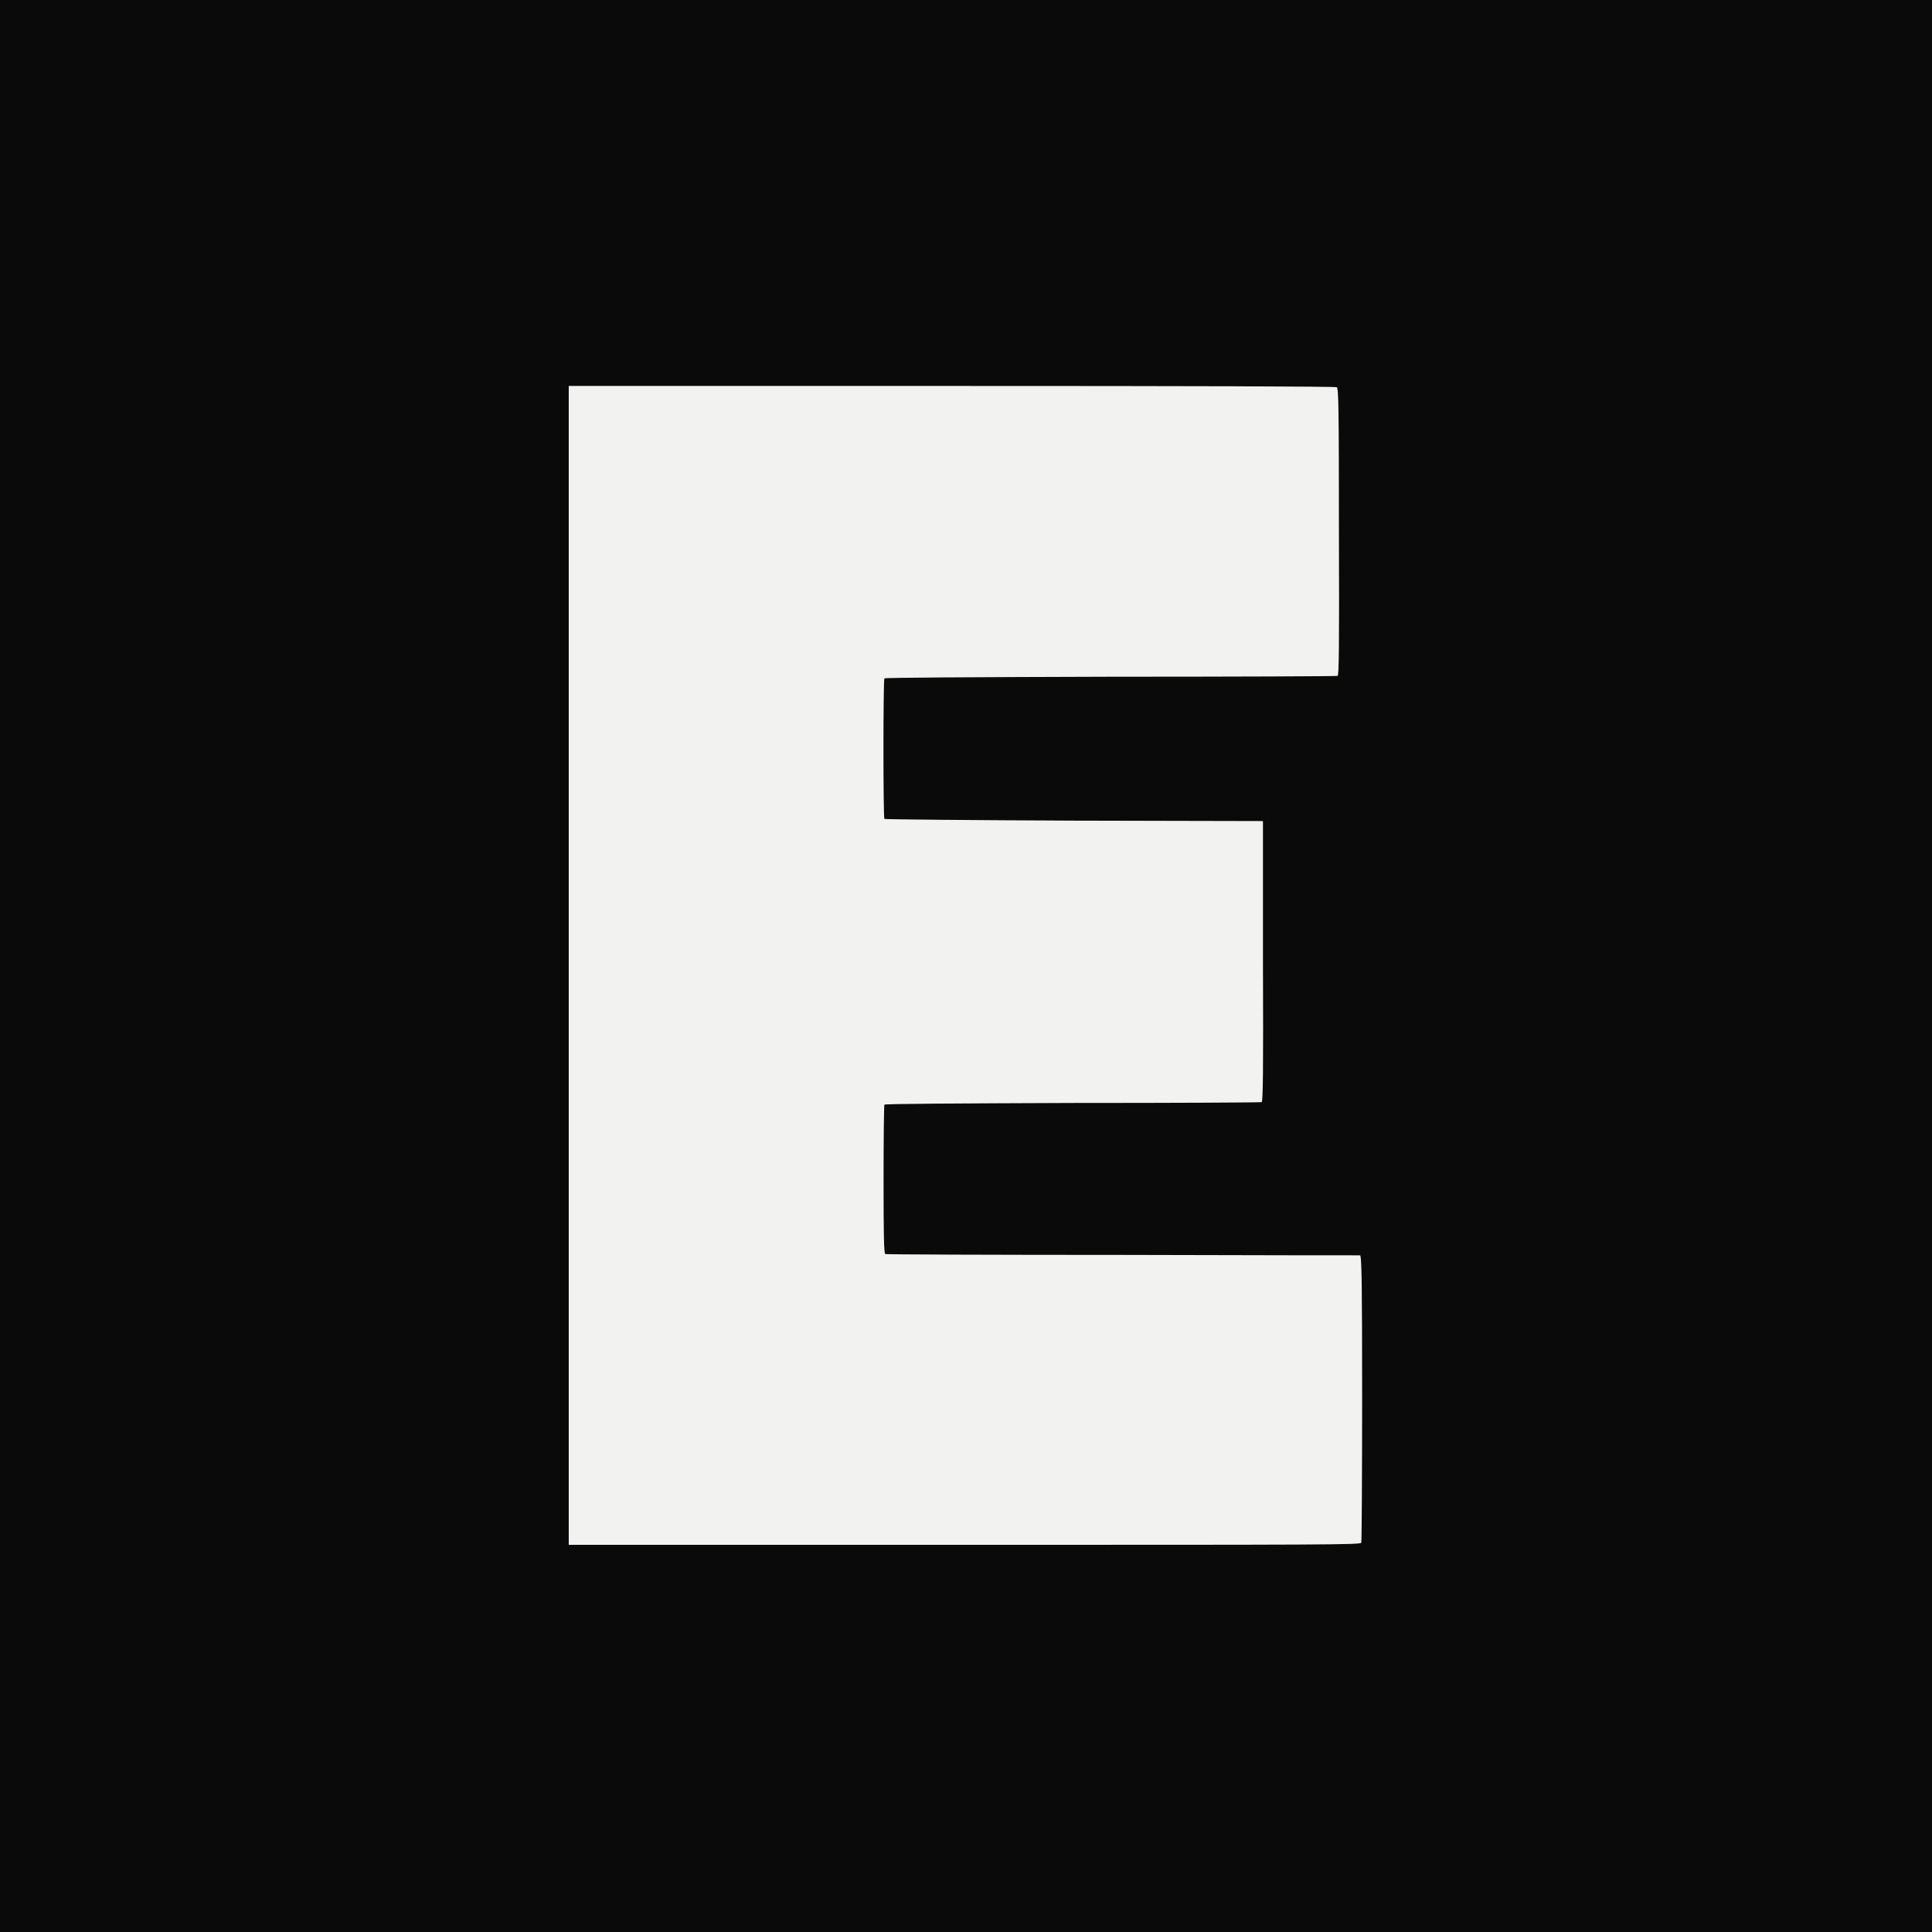
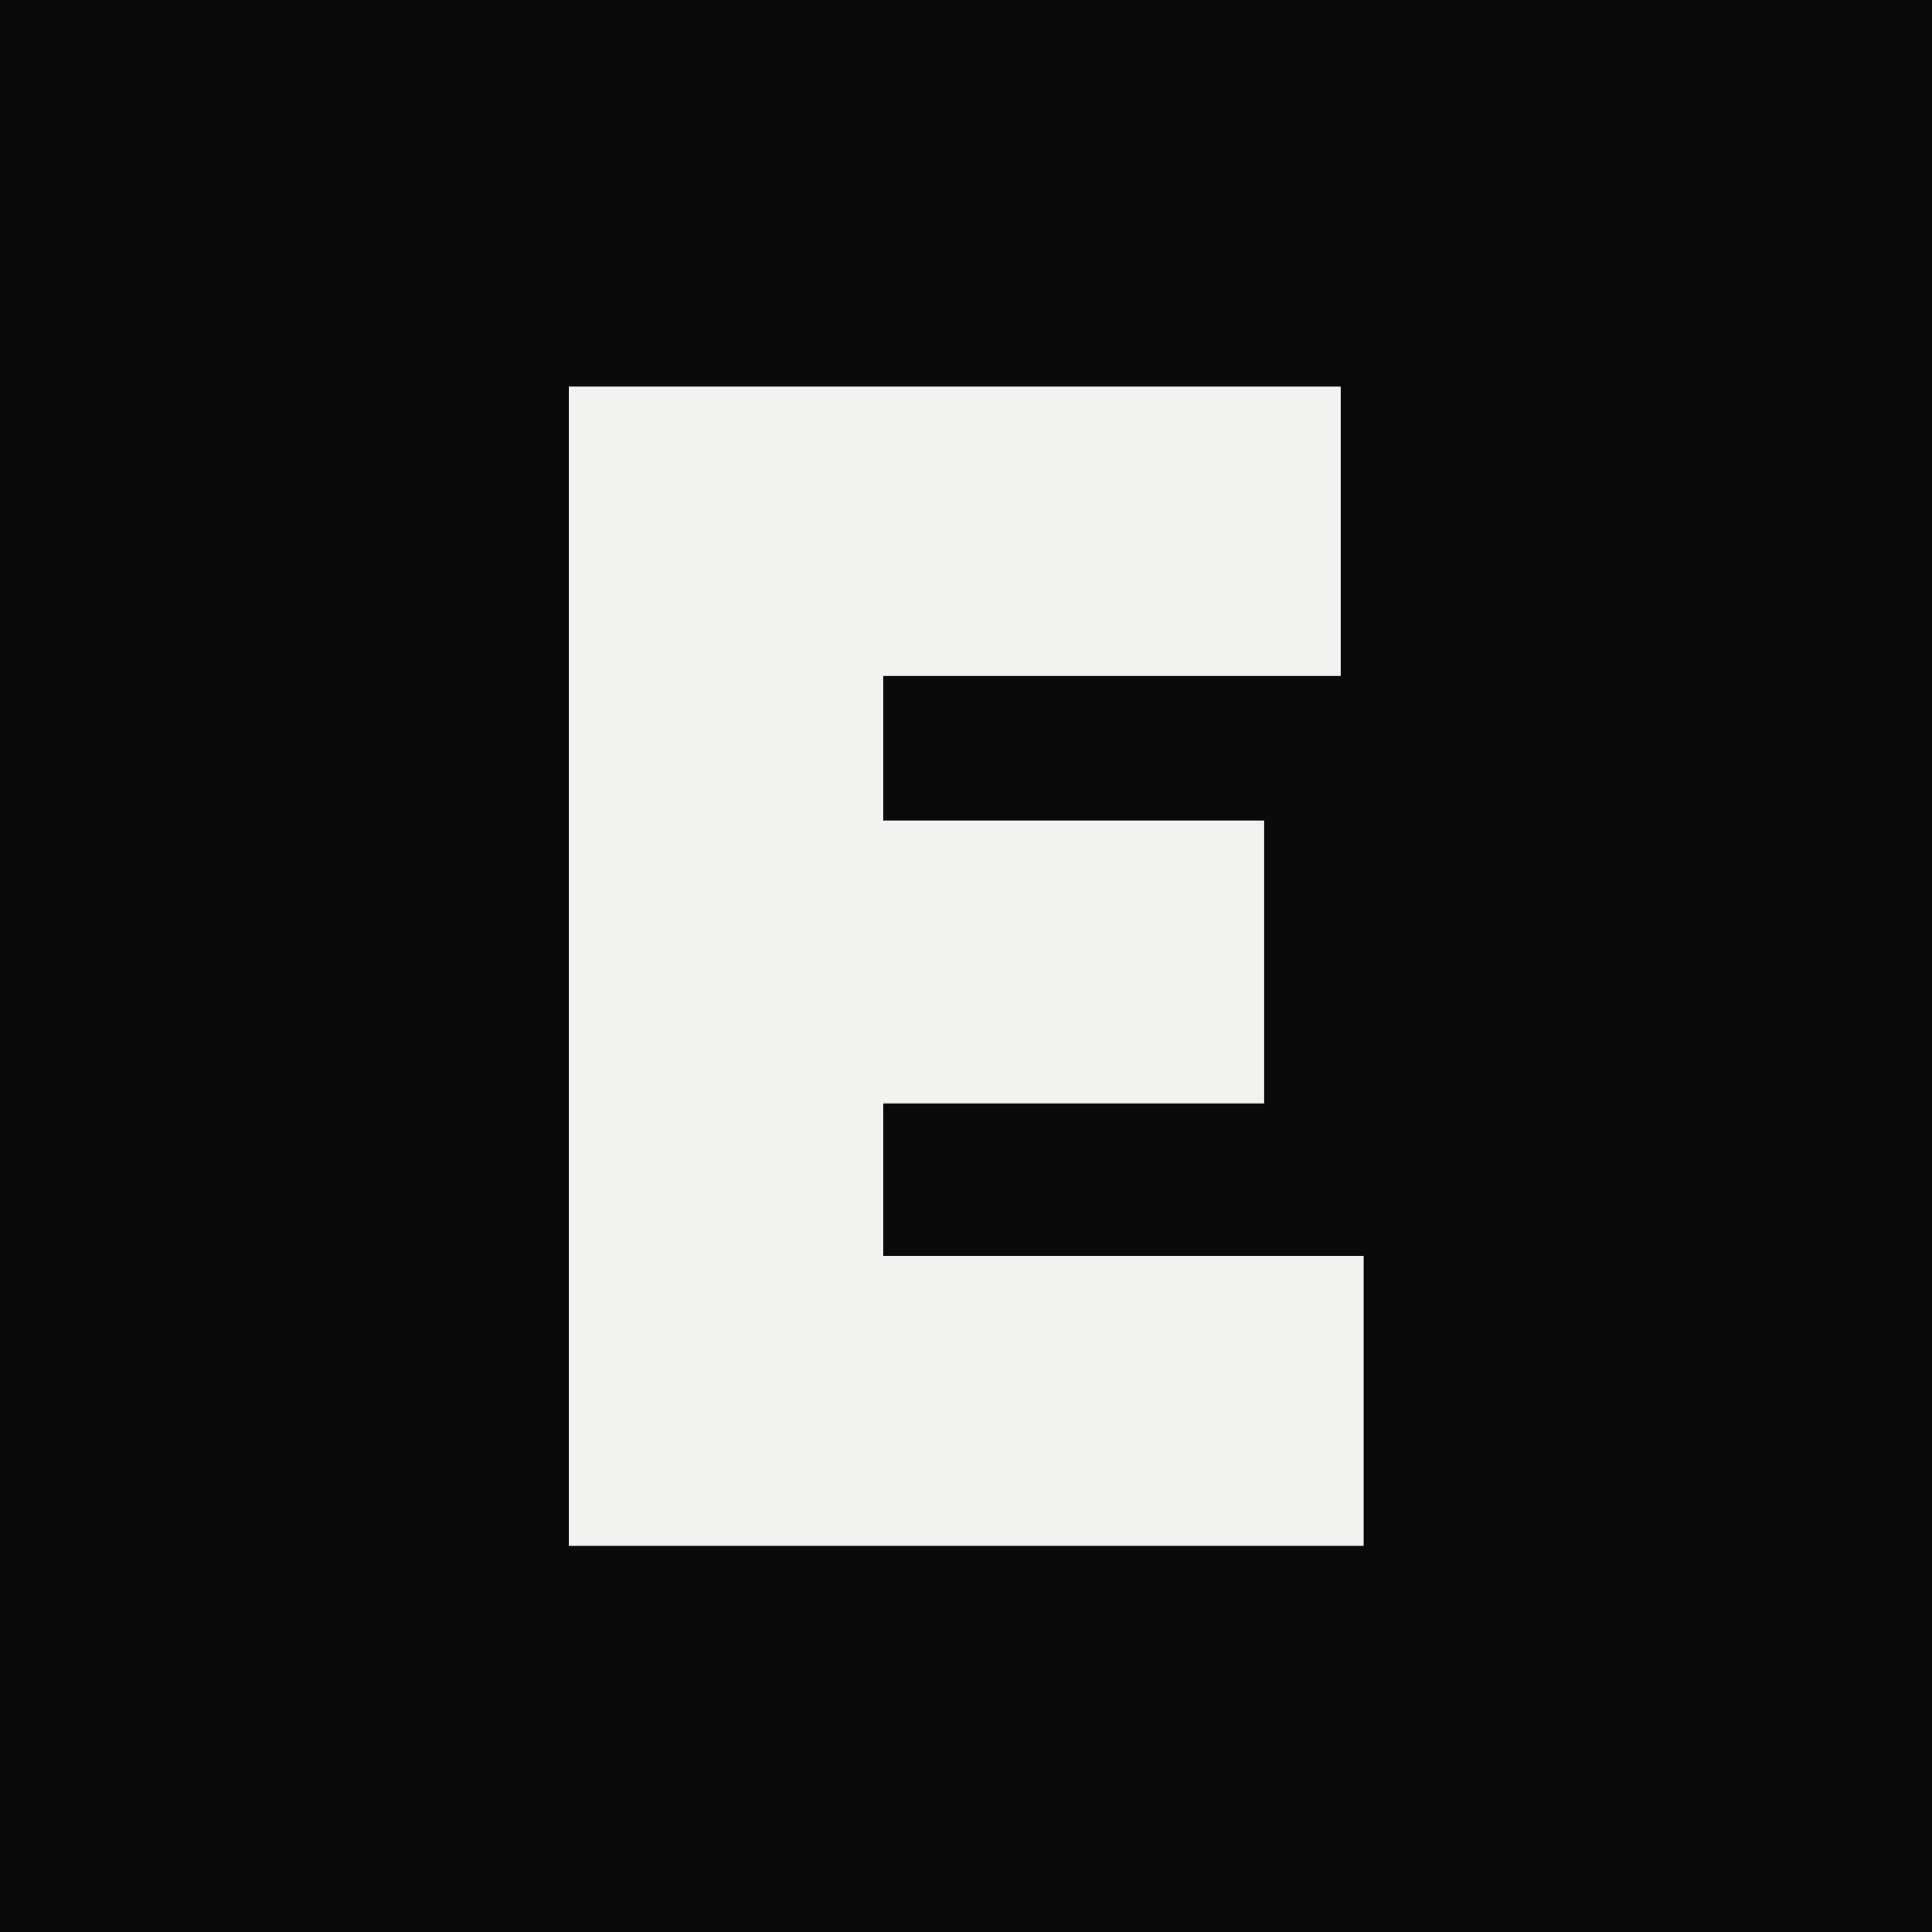
<svg xmlns="http://www.w3.org/2000/svg" viewBox="0 0 16 16" width="16" height="16">
  <rect width="16" height="16" fill="#0A0A0B" />
-   <path fill="#F2F2F0" transform="translate(4.71 0.61) scale(0.03495)" d="M0 211.3L0 74L90.7 74.0C147.3 74.0 181.6 74.1 182 74.3C182.4 74.6 182.5 78.8 182.5 108.5C182.6 135.5 182.5 142.5 182.2 142.7C182.0 142.8 157.8 142.9 128.4 142.9C94.8 143 74.9 143.1 74.8 143.3C74.5 143.7 74.5 176.3 74.8 176.6C74.9 176.7 95.1 176.9 119.7 177L164.5 177.1L164.5 210.3C164.6 236.6 164.5 243.5 164.2 243.7C164.0 243.8 143.8 243.9 119.4 243.9C91.6 244 74.9 244.1 74.8 244.3C74.7 244.4 74.6 252.4 74.6 262.0C74.6 275.7 74.7 279.5 75.0 279.7C75.3 279.8 100.6 279.9 131.3 279.9C162.0 280 187.3 280 187.5 280C187.9 280 188 286.9 188 313.8C188 332.4 187.9 347.8 187.8 348.1C187.6 348.6 179.0 348.6 93.8 348.6L0 348.6L0 211.3Z" />
+   <path fill="#F2F2F0" transform="translate(-2.82 -1.75) scale(0.04527)" d="M 311.759,321.447 L 166.353,321.447 L 166.353,109.376 L 307.557,109.376 L 307.557,162.316 L 223.872,162.316 L 223.872,188.758 L 293.556,188.758 L 293.556,240.515 L 223.872,240.515 L 223.872,268.406 L 311.759,268.406 L 311.759,321.447 Z" />
</svg>
